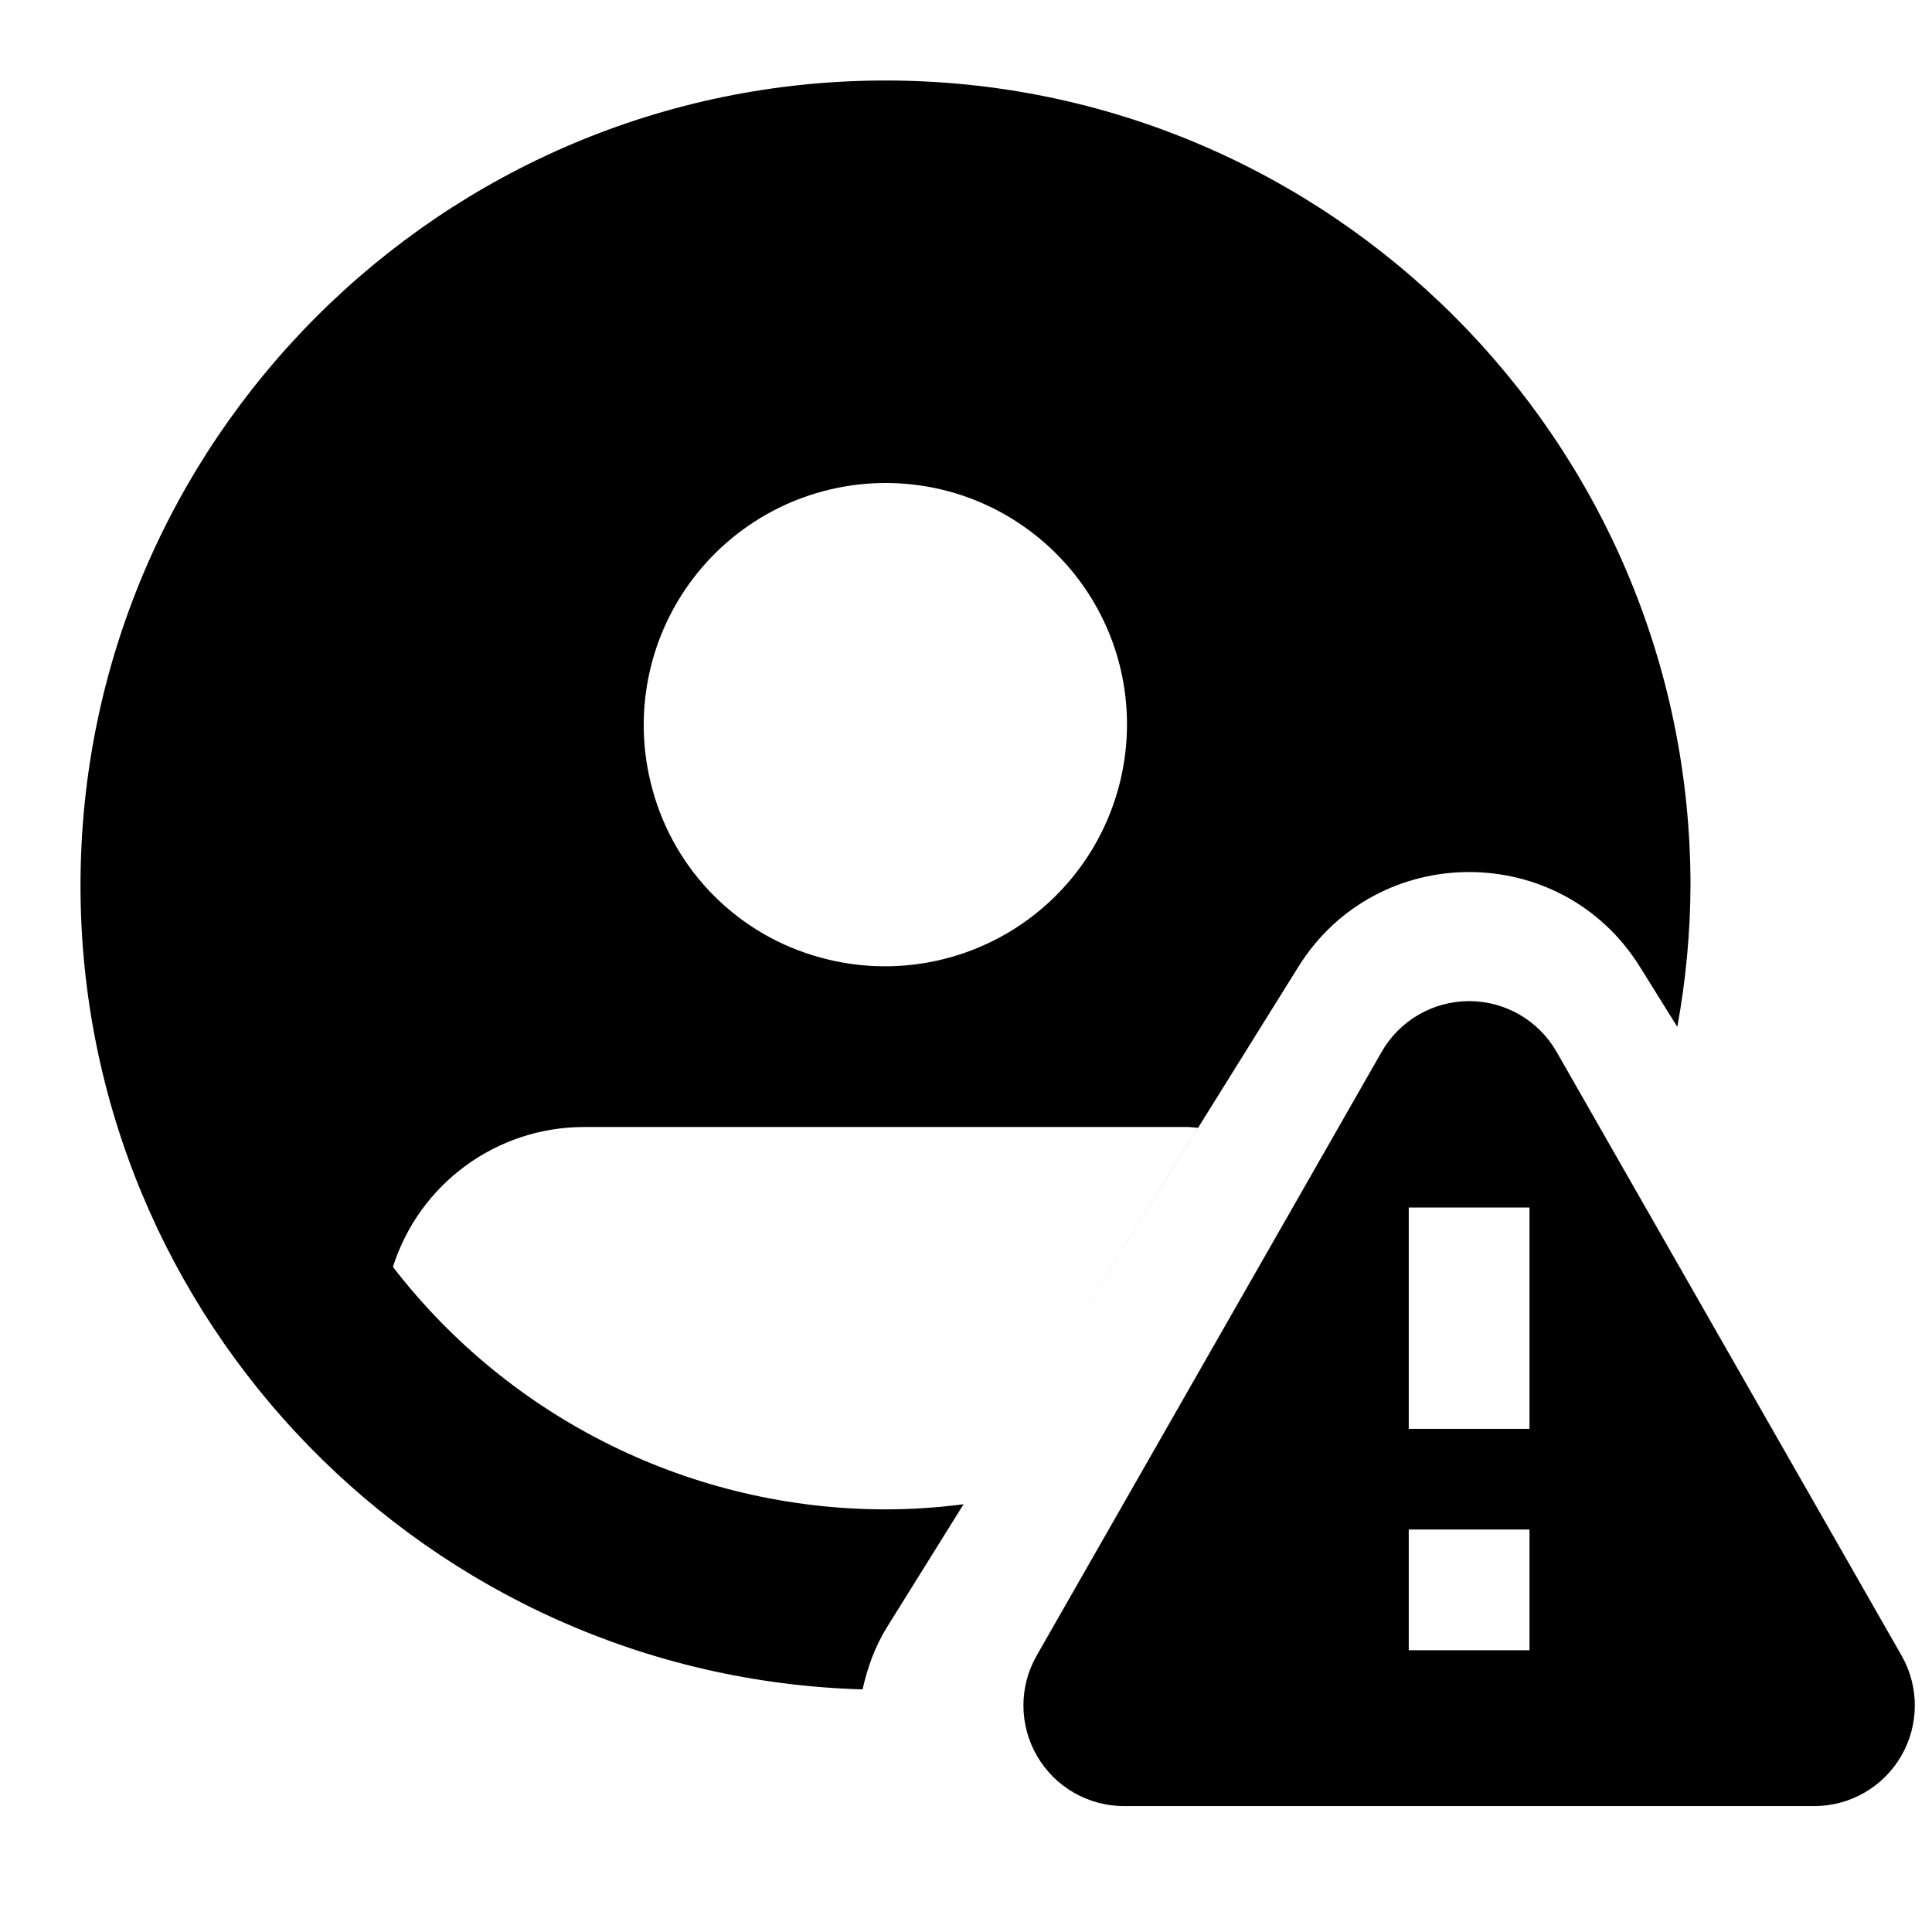
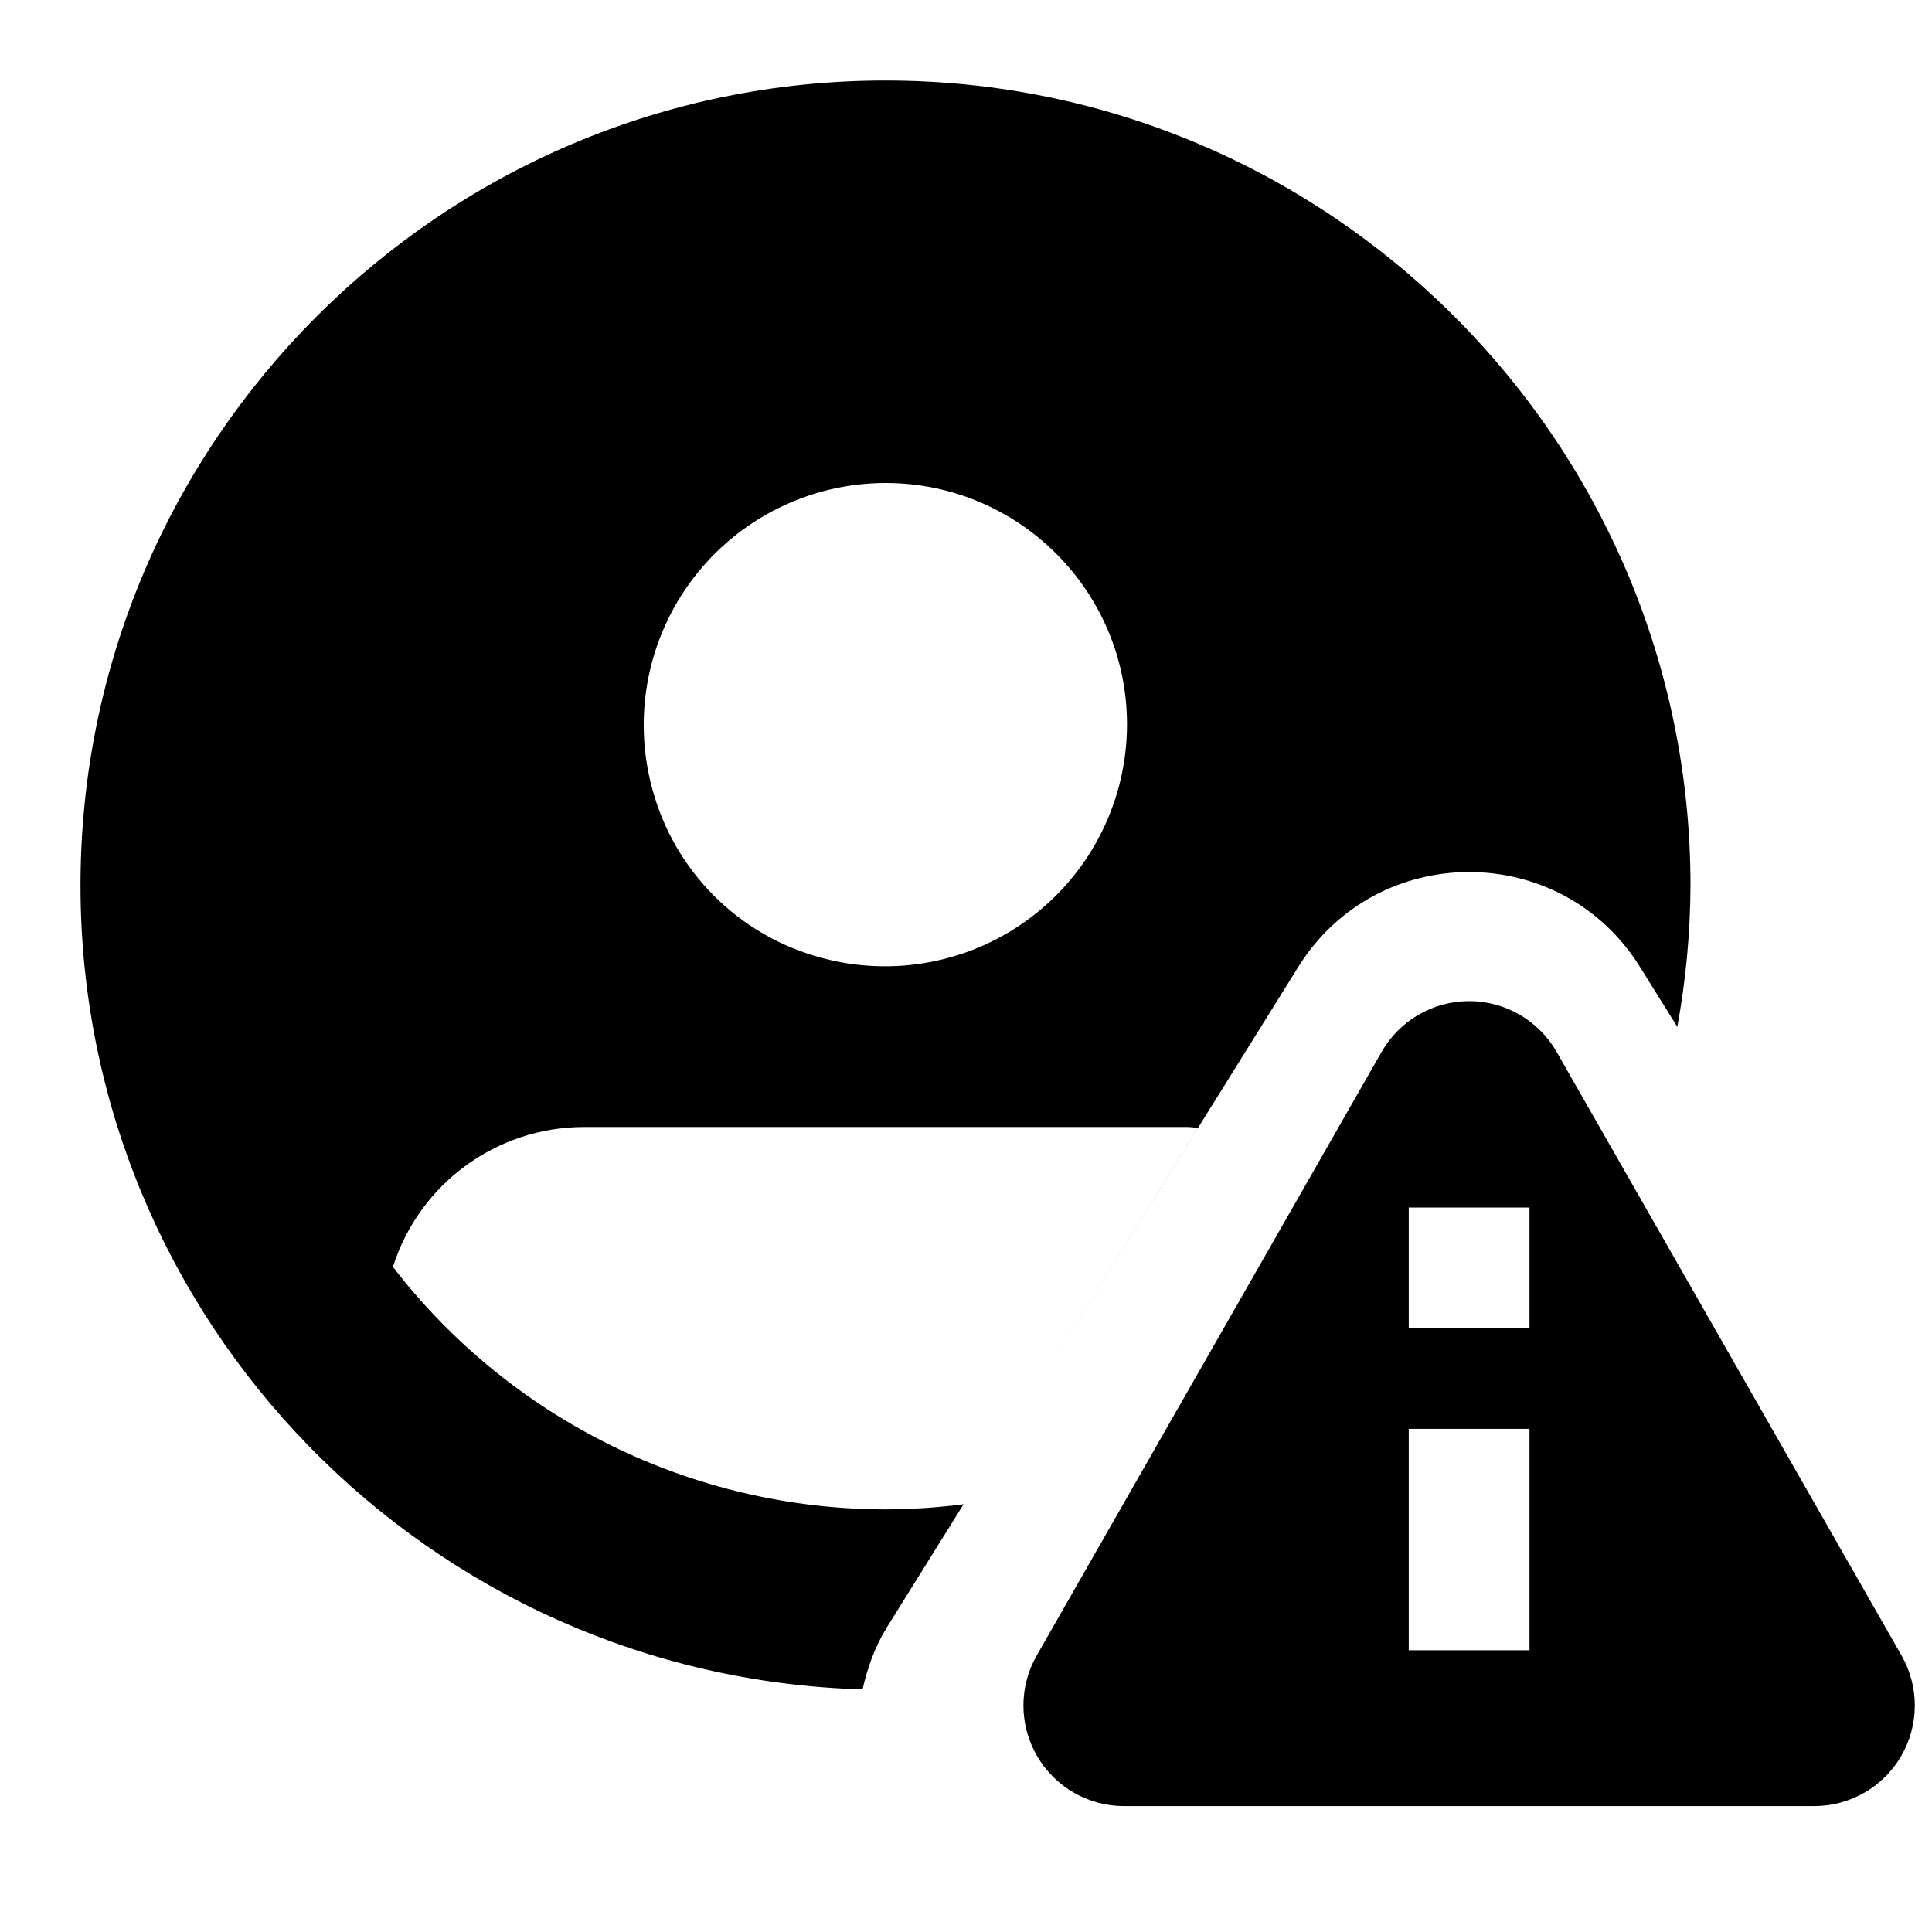
<svg xmlns="http://www.w3.org/2000/svg" width="24" height="24" fill="none">
-   <path fill-rule="evenodd" clip-rule="evenodd" d="m11.021 20.209.949-1.523c-.318.041-.641.064-.97.064a7.732 7.732 0 0 1-6.119-3.012A2.492 2.492 0 0 1 7.25 14h7.5c.026 0 .05.003.076.005l.056.005-2.237 3.592 3.483-5.591c.979-1.571 3.266-1.571 4.244 0l.464.745A9.973 9.973 0 0 0 21 11c0-5.514-4.486-10-10-10S1 5.486 1 11c0 5.418 4.334 9.833 9.715 9.986.06-.264.15-.526.306-.777zM8.103 9.799A3.006 3.006 0 0 1 11 6a3 3 0 0 1 3 3 3.006 3.006 0 0 1-3.8 2.897 2.967 2.967 0 0 1-2.097-2.098z" fill="#000" />
-   <path fill-rule="evenodd" clip-rule="evenodd" d="M22.537 22.436h-8.574a1.25 1.25 0 0 1-1.085-1.87l4.285-7.499a1.252 1.252 0 0 1 2.174 0l4.285 7.499a1.25 1.25 0 0 1-1.085 1.87zM17.5 15H19v2.75h-1.5V15zm0 4H19v1.5h-1.5V19z" fill="#000" />
+   <path fill-rule="evenodd" clip-rule="evenodd" d="m11.021 20.209.949-1.523a7.573 7.573 0 0 1-.97.064 7.732 7.732 0 0 1-6.119-3.012A2.492 2.492 0 0 1 7.25 14h7.5c.026 0 .05.003.076.005l.056.005-2.237 3.592 3.483-5.591c.979-1.571 3.266-1.571 4.244 0l.464.745A9.973 9.973 0 0 0 21 11c0-5.514-4.486-10-10-10S1 5.486 1 11c0 5.418 4.334 9.833 9.715 9.986.06-.264.15-.526.306-.777zM8.103 9.799A3.006 3.006 0 0 1 11 6a3 3 0 0 1 3 3 3.006 3.006 0 0 1-3.8 2.897 2.967 2.967 0 0 1-2.097-2.098z" fill="#000" />
+   <path fill-rule="evenodd" clip-rule="evenodd" d="M22.537 22.436h-8.574a1.25 1.25 0 0 1-1.085-1.87l4.285-7.499a1.252 1.252 0 0 1 2.174 0l4.285 7.499a1.25 1.25 0 0 1-1.085 1.87zM17.5 15H19v1.5h-1.5V15zm0 2.75H19v2.75h-1.5v-2.75z" fill="#000" />
</svg>
